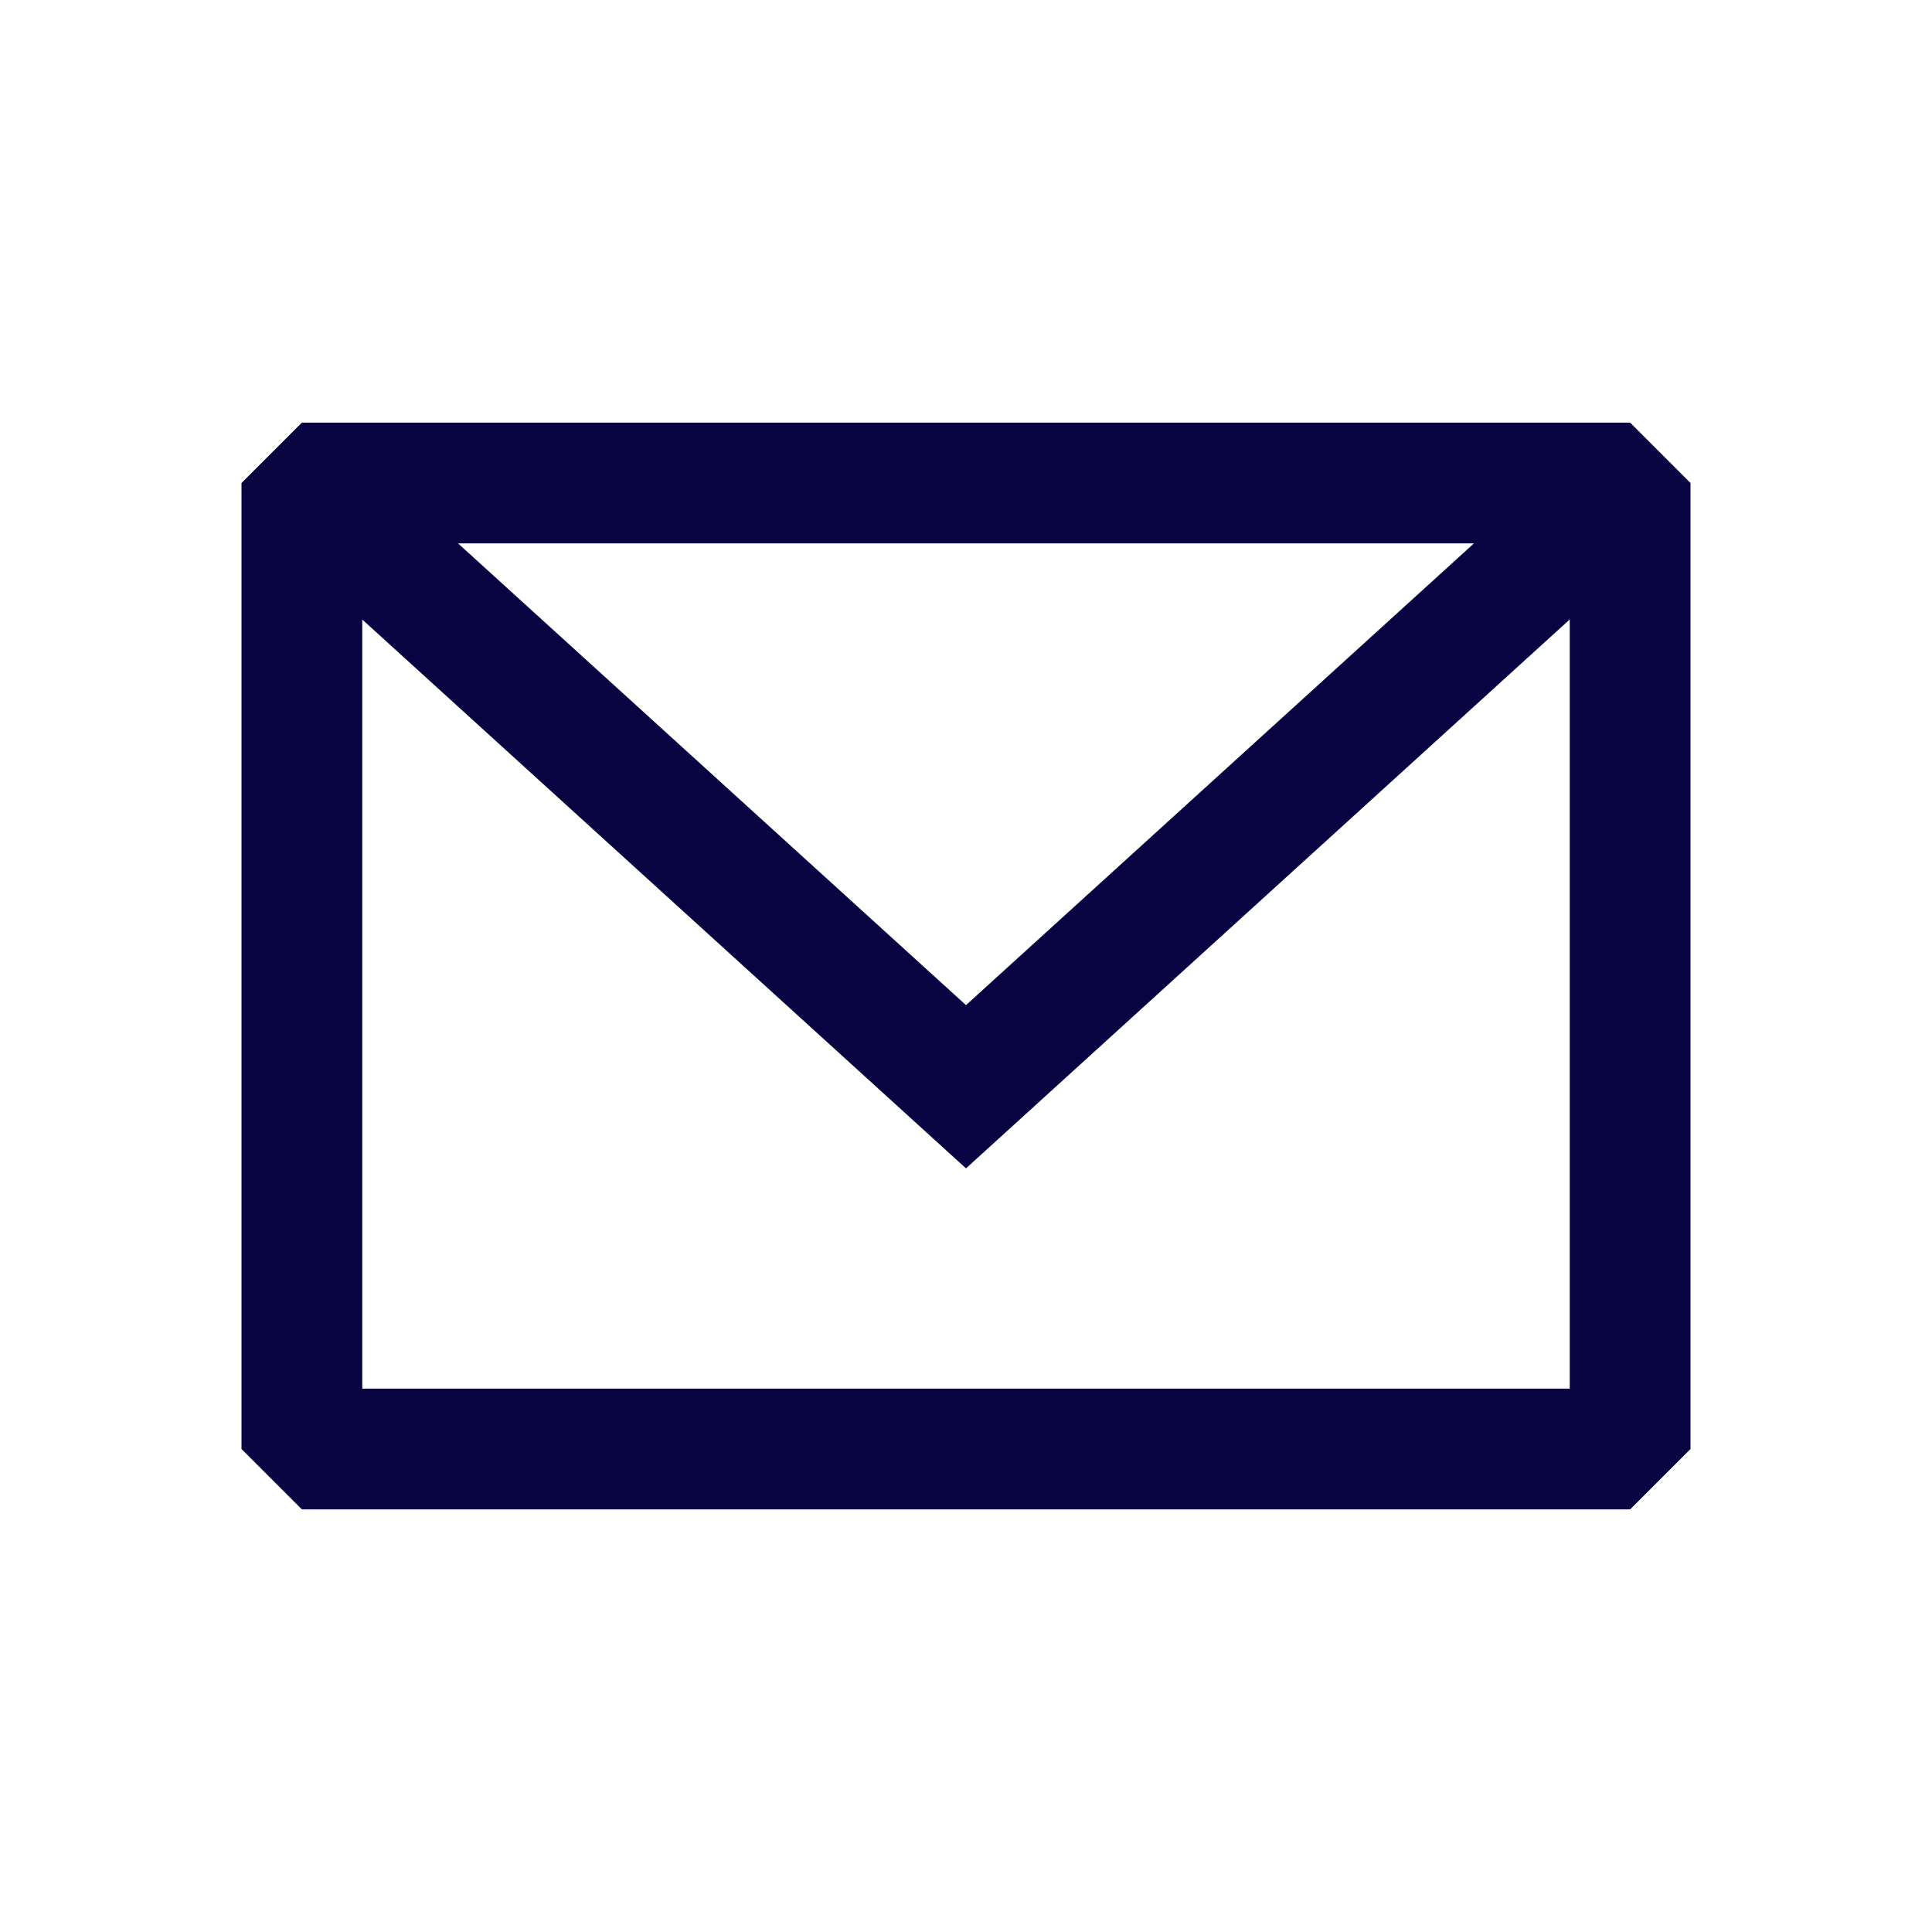
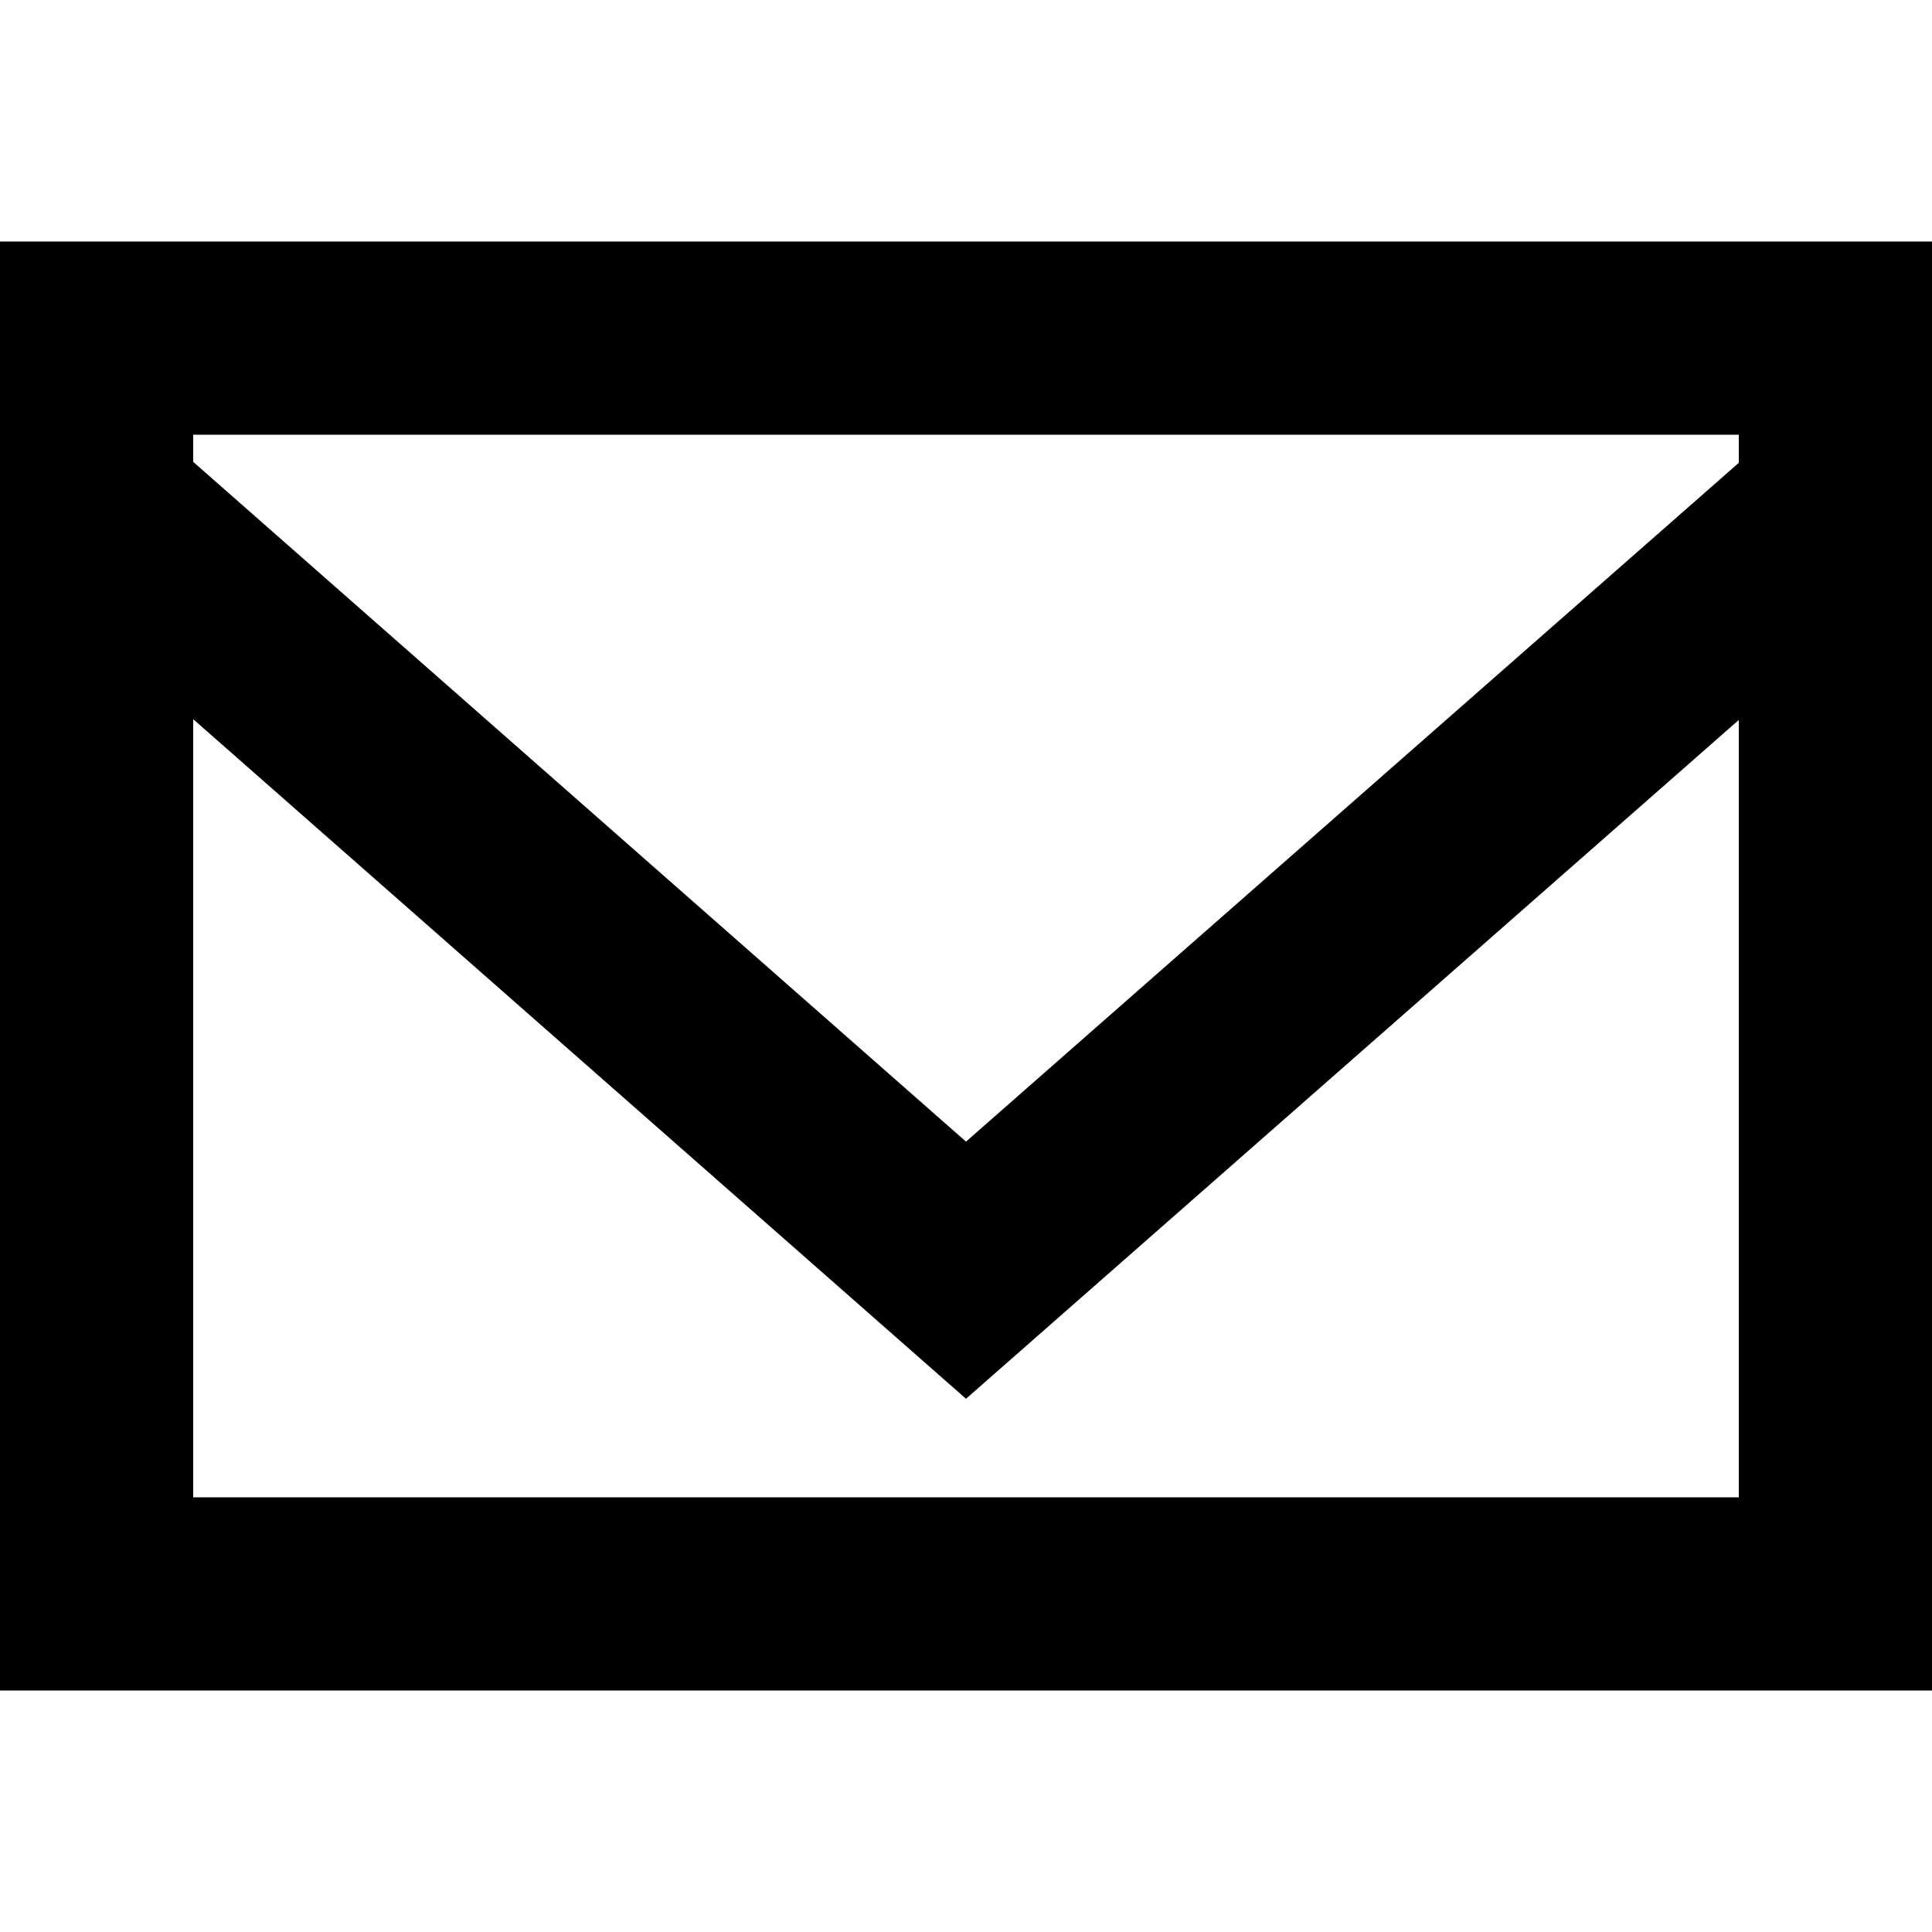
- <svg xmlns="http://www.w3.org/2000/svg" width="800px" height="800px" viewBox="0 0 24 24" fill="none">
-   <path fill-rule="evenodd" clip-rule="evenodd" d="M3.75 5.25L3 6V18L3.75 18.75H20.25L21 18V6L20.25 5.25H3.75ZM4.5 7.696V17.25H19.5V7.695L12 14.514L4.5 7.696ZM18.31 6.75H5.69L12 12.486L18.31 6.75Z" fill="#080341" />
+ <svg xmlns="http://www.w3.org/2000/svg" width="800px" height="800px" viewBox="0 -2.5 20 20" version="1.1">
+   <defs>
+ 
+ </defs>
+   <g id="Page-1" stroke="none" stroke-width="1" fill="none" fill-rule="evenodd">
+     <g id="Dribbble-Light-Preview" transform="translate(-300, -922)" fill="#000000">
+       <g id="icons" transform="translate(56, 160)">
+         <path d="M262,764.291 L254,771.318 L246,764.281 L246,764 L262,764 L262,764.291 Z M246,775 L246,766.945 L254,773.98 L262,766.953 L262,775 L246,775 Z M244,777 L264,777 L264,762 L244,762 L244,777 Z" id="email-[#1573]">
+ 
+ </path>
+       </g>
+     </g>
+   </g>
</svg>
